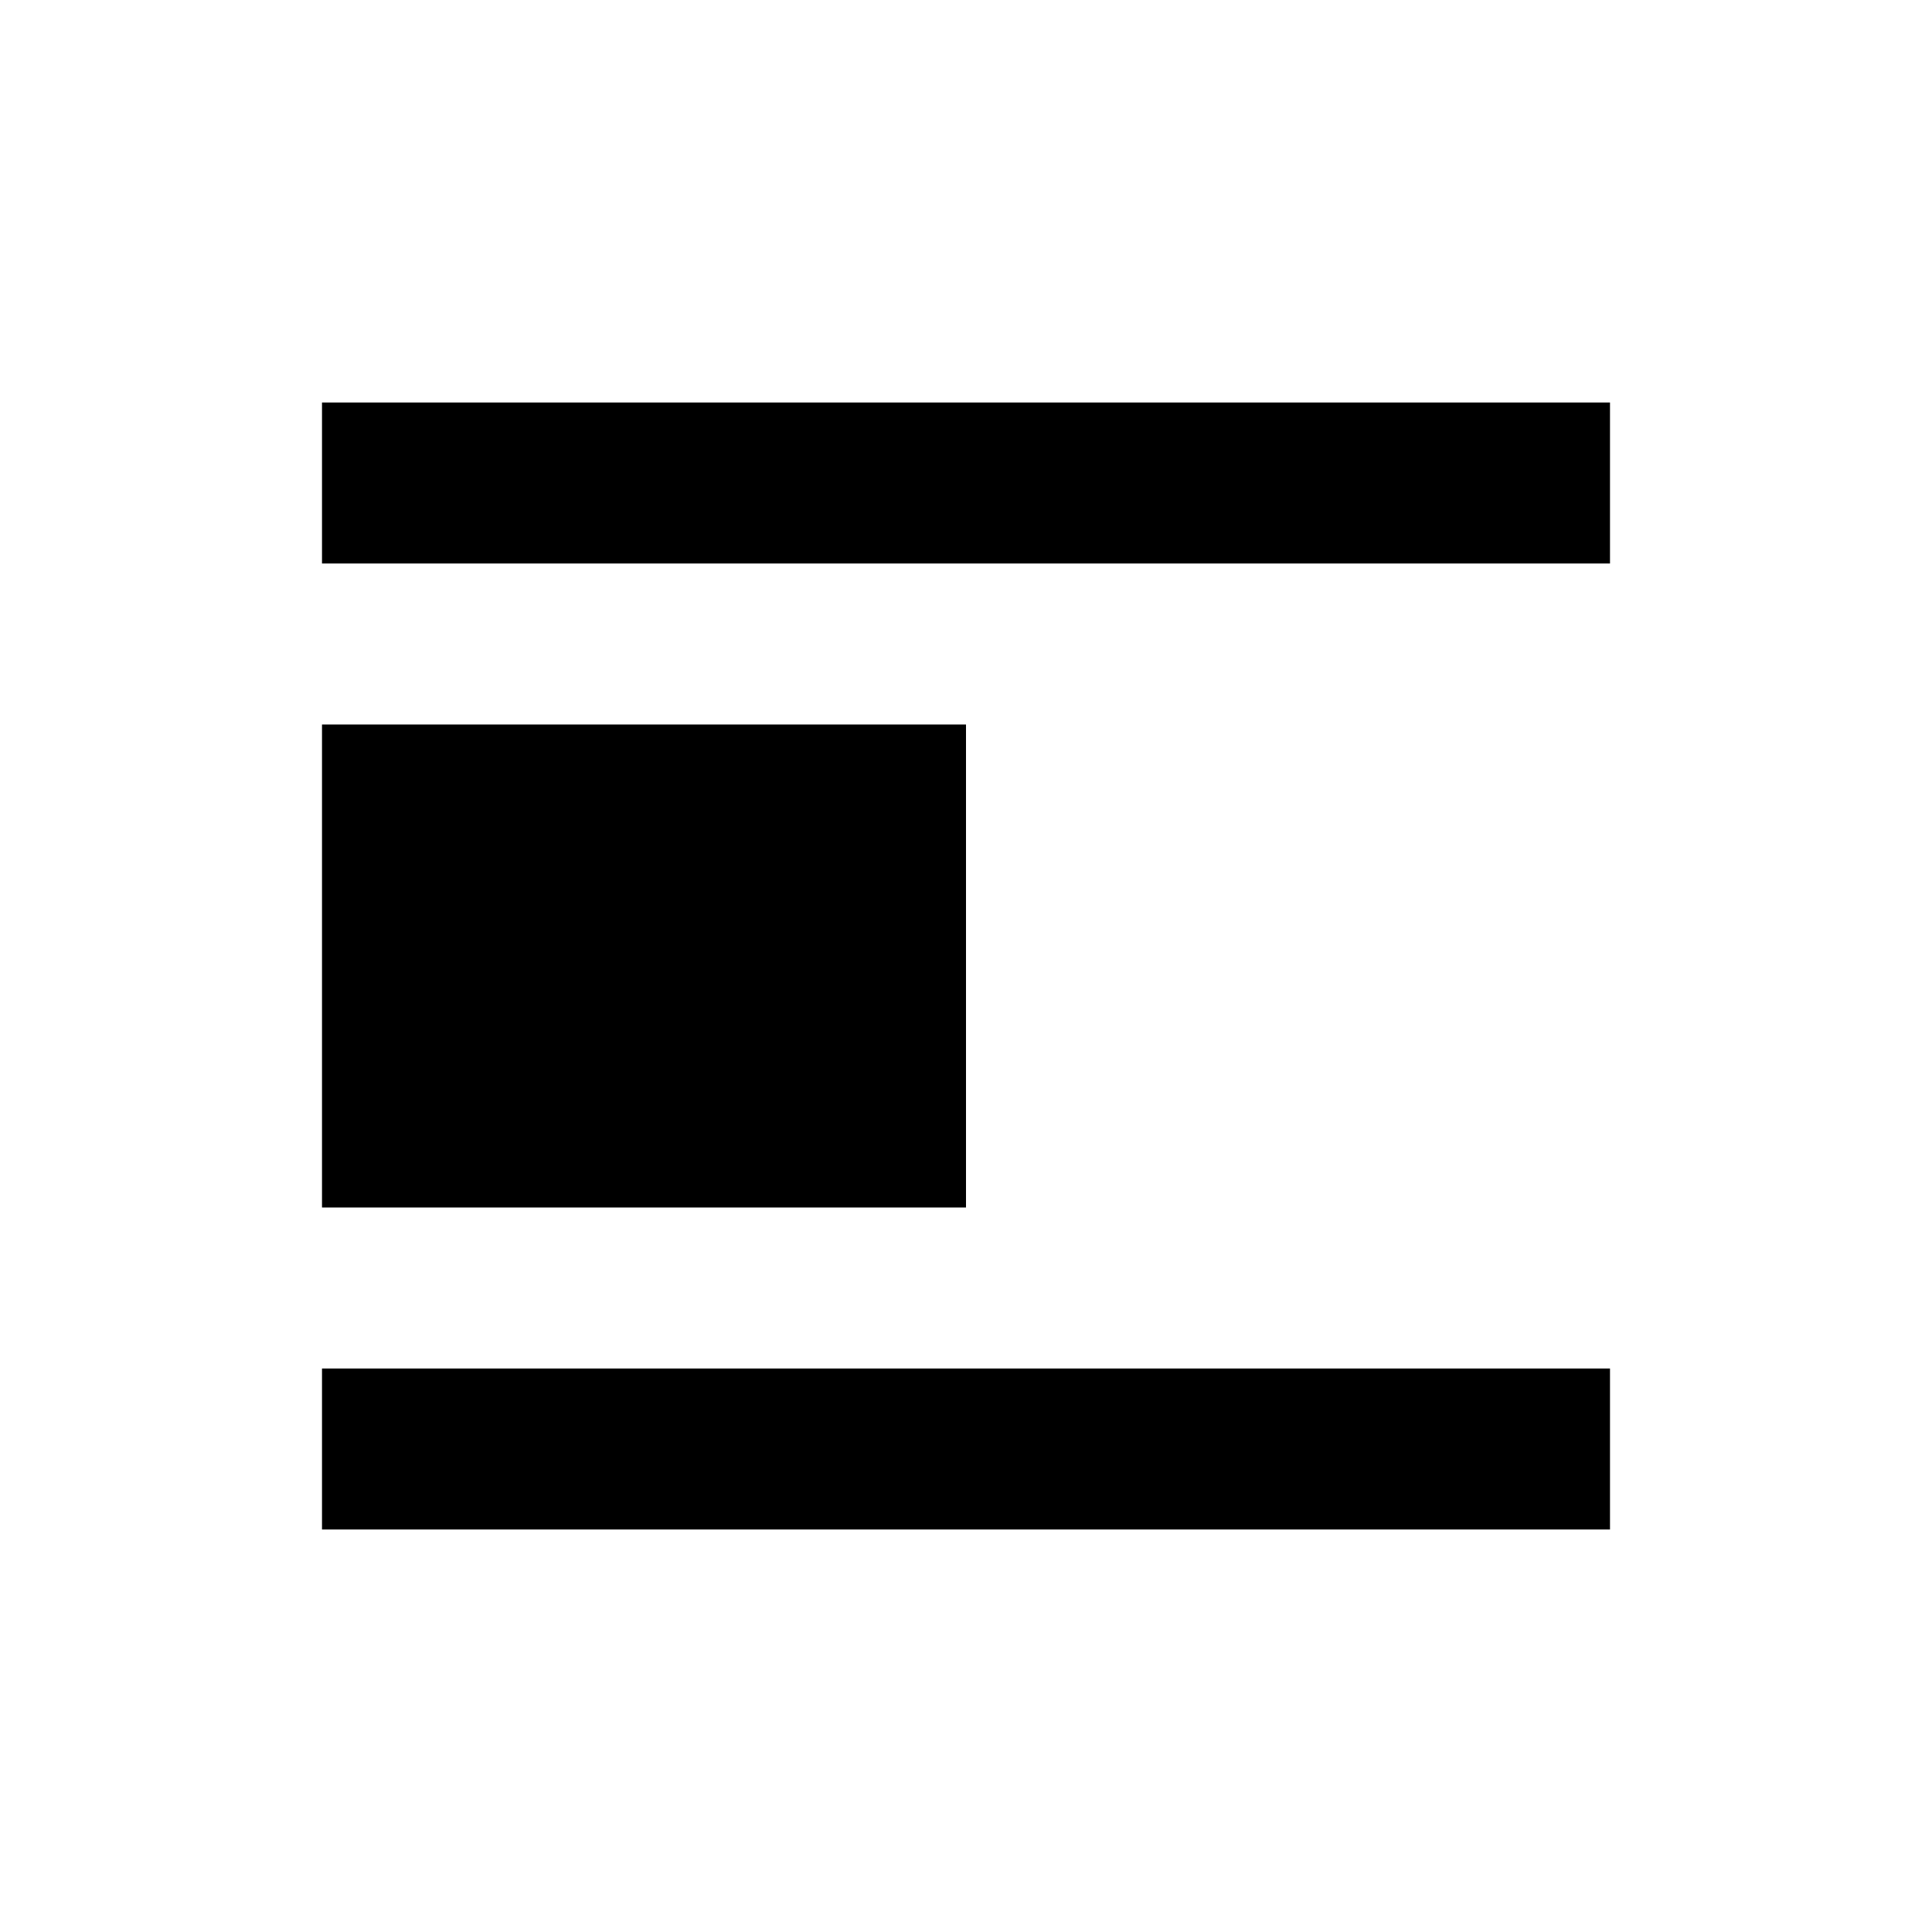
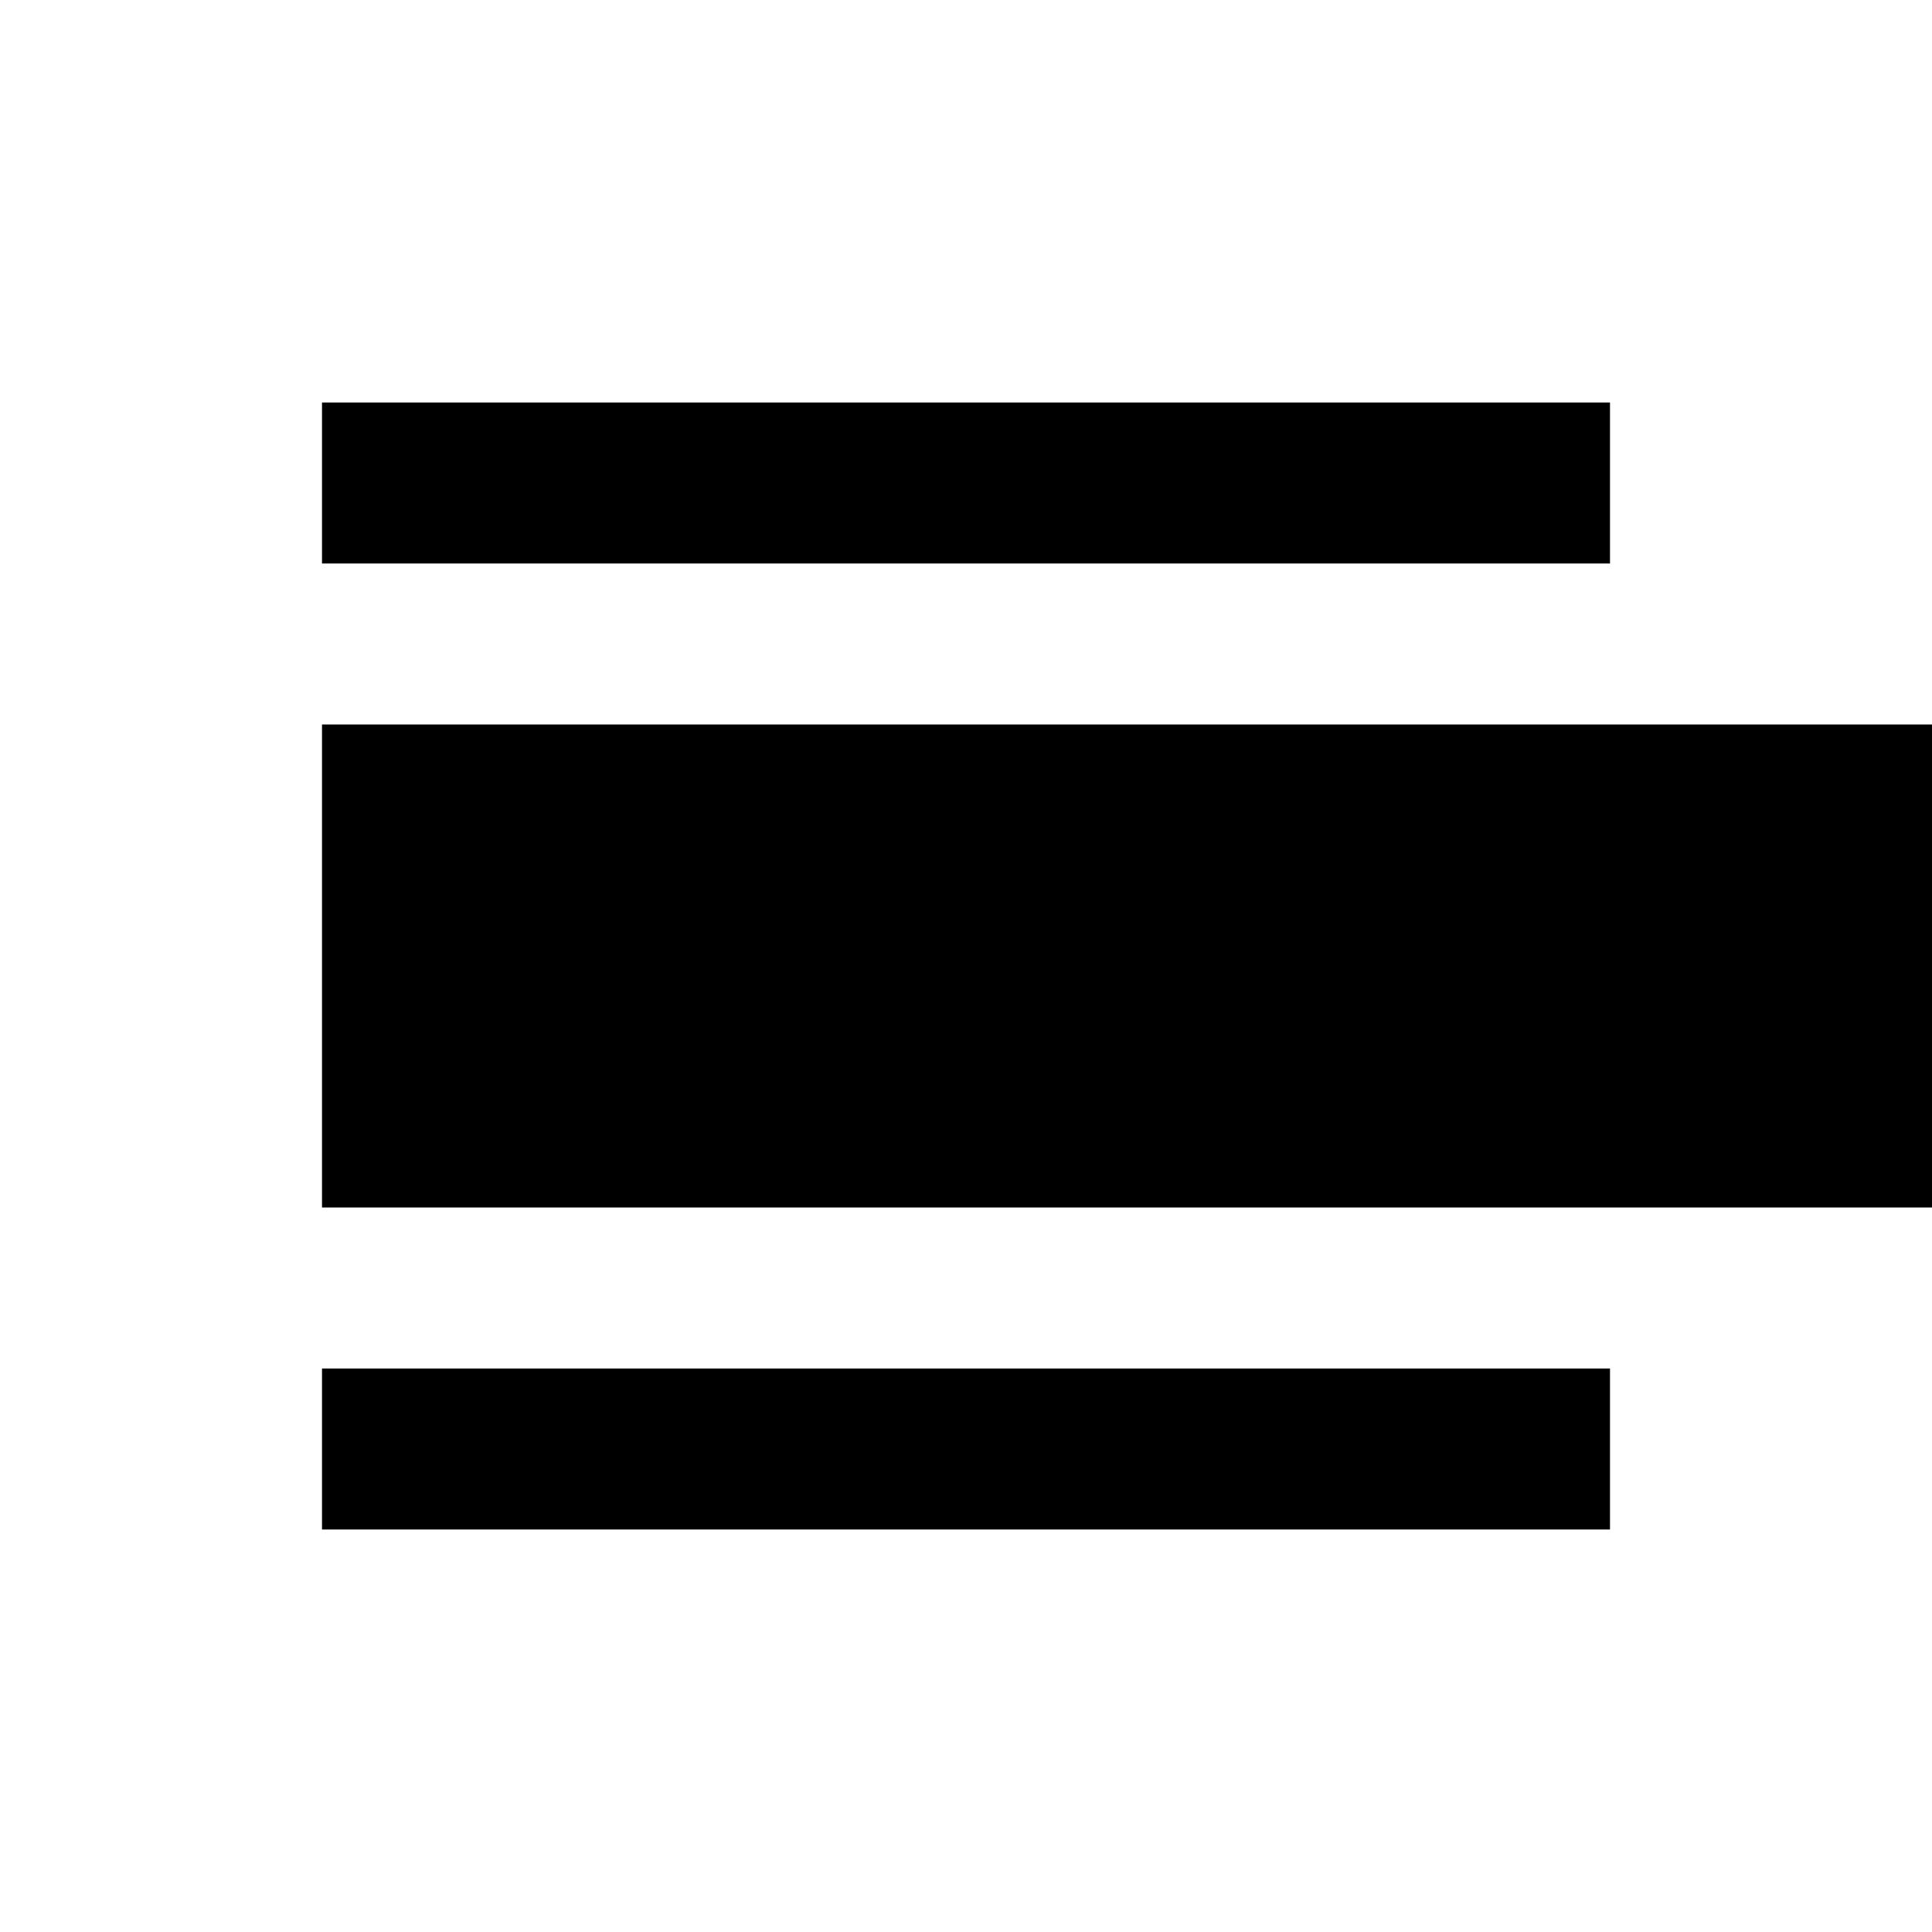
<svg xmlns="http://www.w3.org/2000/svg" width="24px" height="24px" version="1.1" xml:space="preserve" style="fill-rule:evenodd;clip-rule:evenodd;stroke-linejoin:round;stroke-miterlimit:2;">
  <rect id="Artboard1" x="0" y="0" width="24" height="24" style="fill:none;" />
-   <path d="M4,9l8,0l0,6l-8,-0l0,-6Z" />
-   <rect x="4" y="5" width="16" height="2" />
-   <rect x="4" y="17" width="16" height="2" />
+   <clipPath id="_clip1">
+     <rect x="0" y="0" width="24" height="24" />
+   </clipPath>
+   <g clip-path="url(#_clip1)">
+     <path d="M4,9l20,0l0,6l-20,-0l0,-6Z" />
+     <rect x="4" y="5" width="16" height="2" />
+     <rect x="4" y="17" width="16" height="2" />
+   </g>
</svg>
